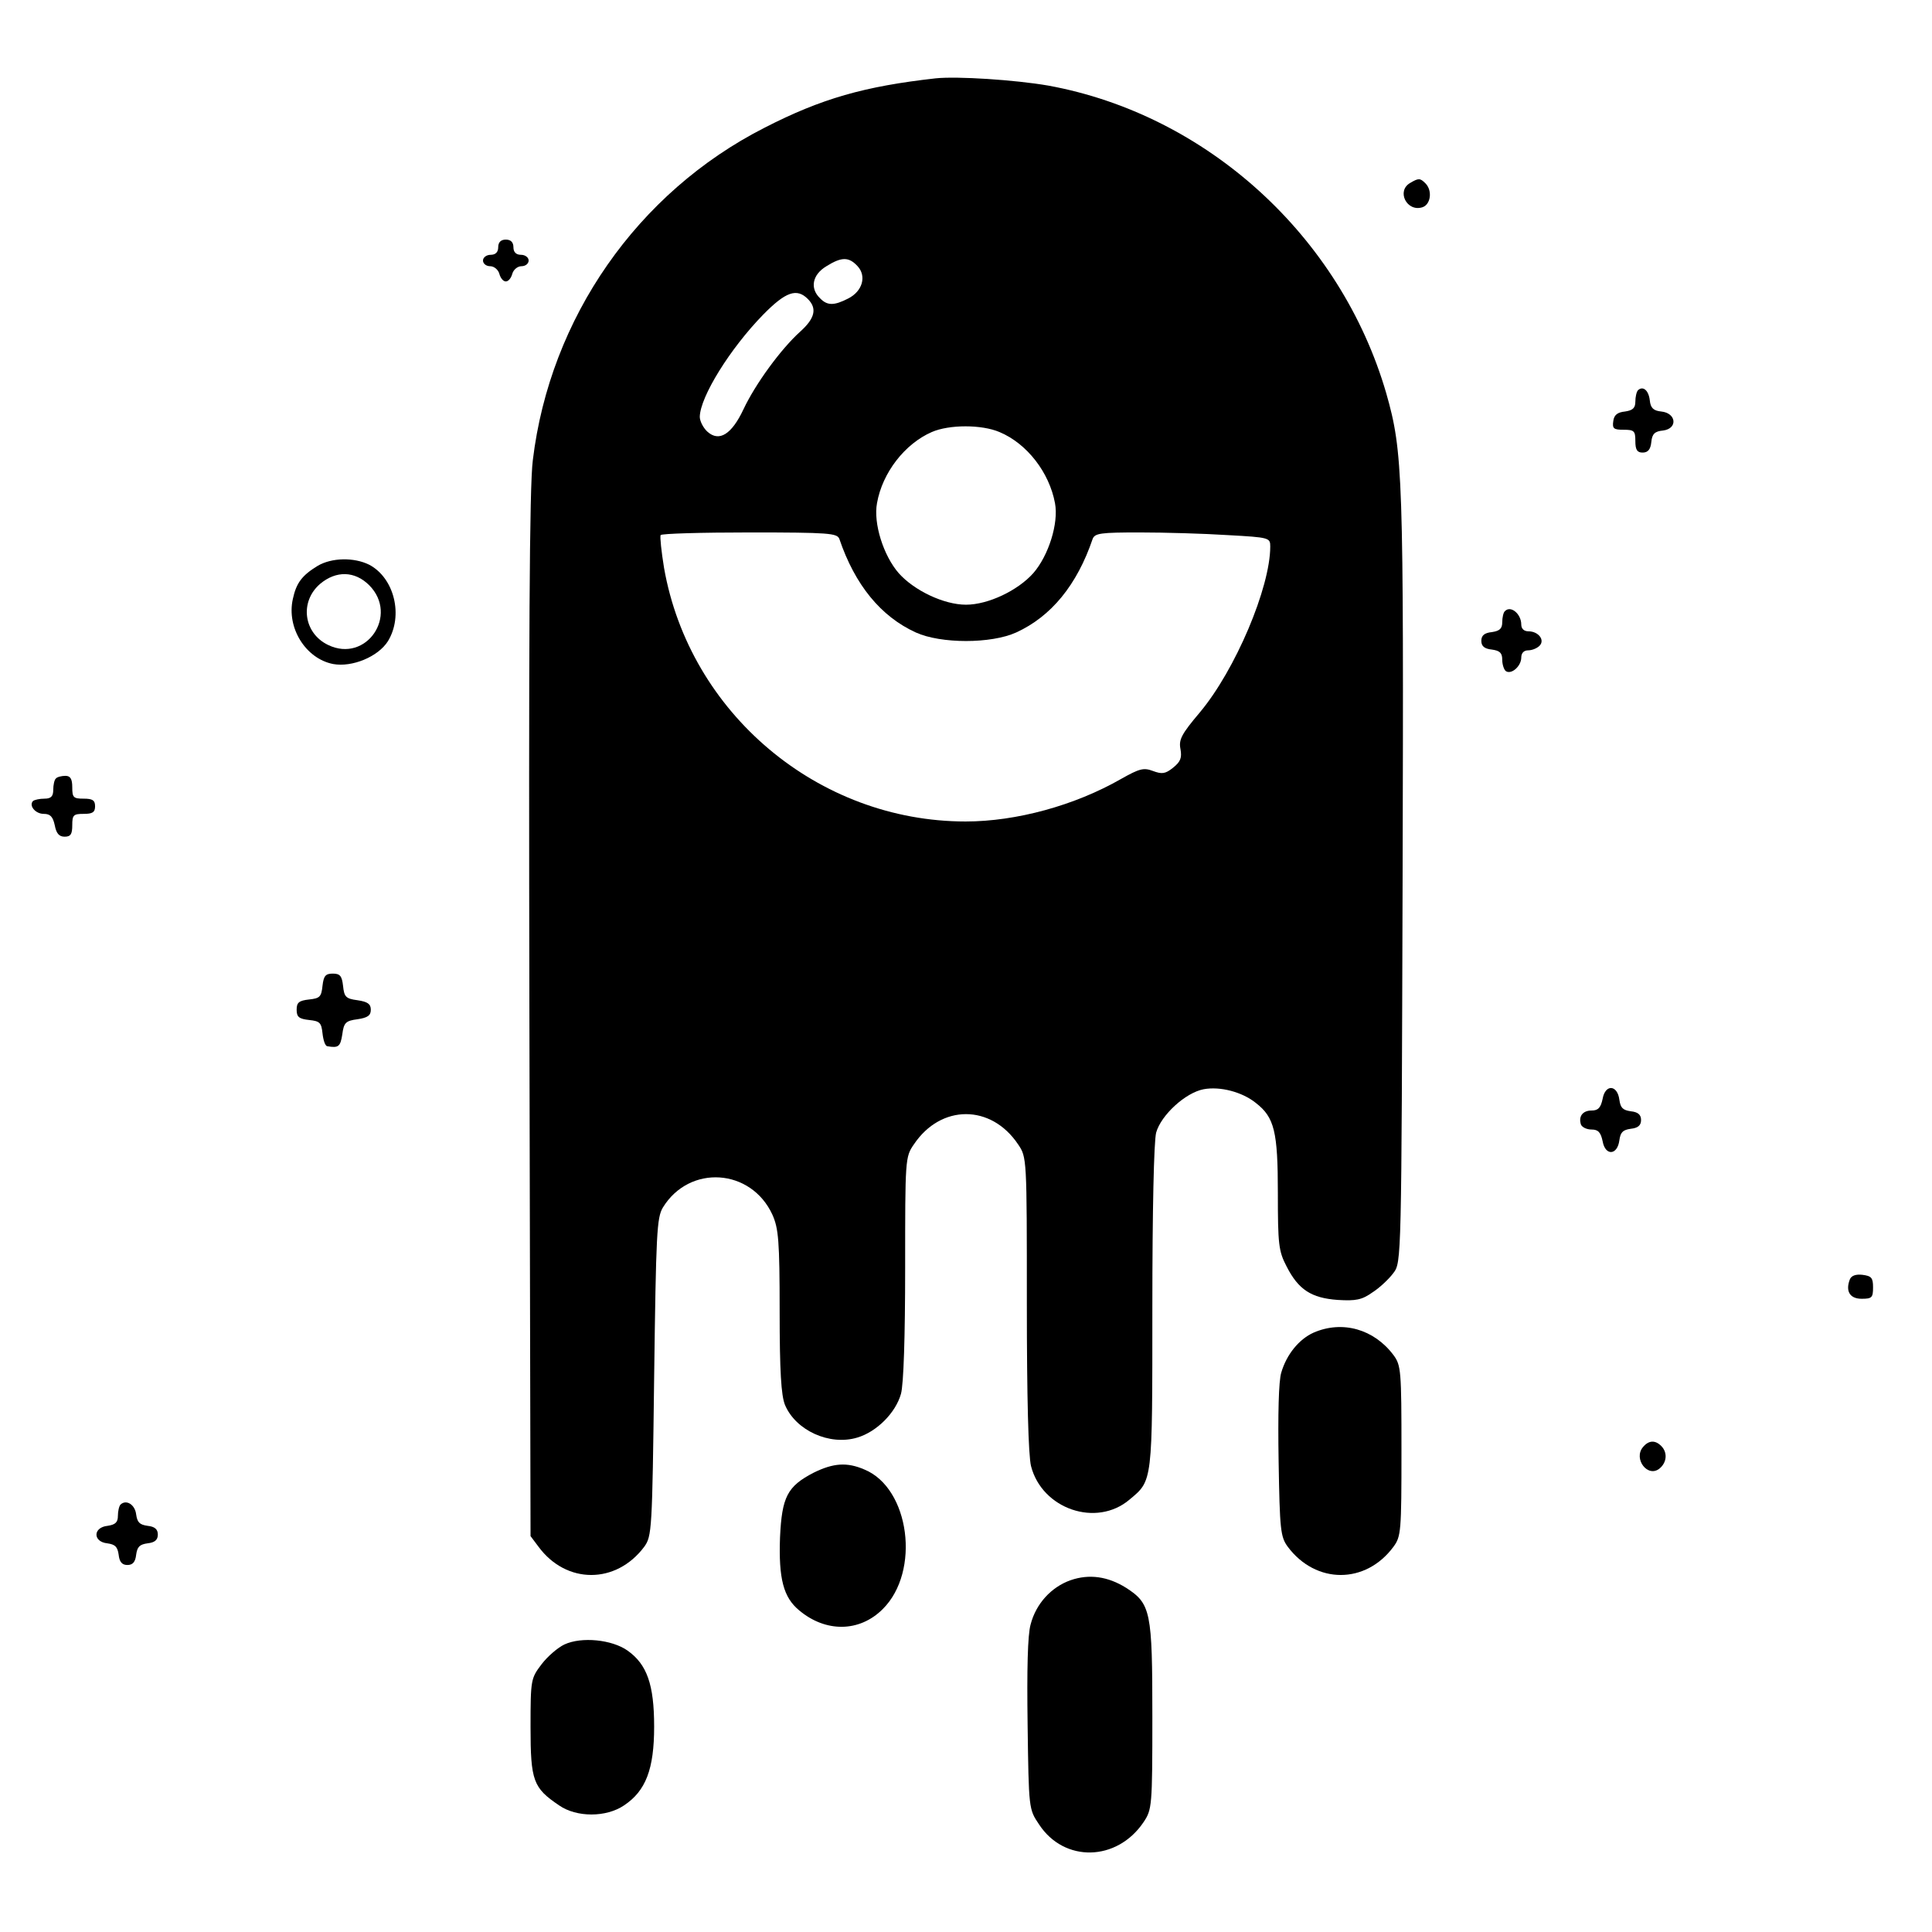
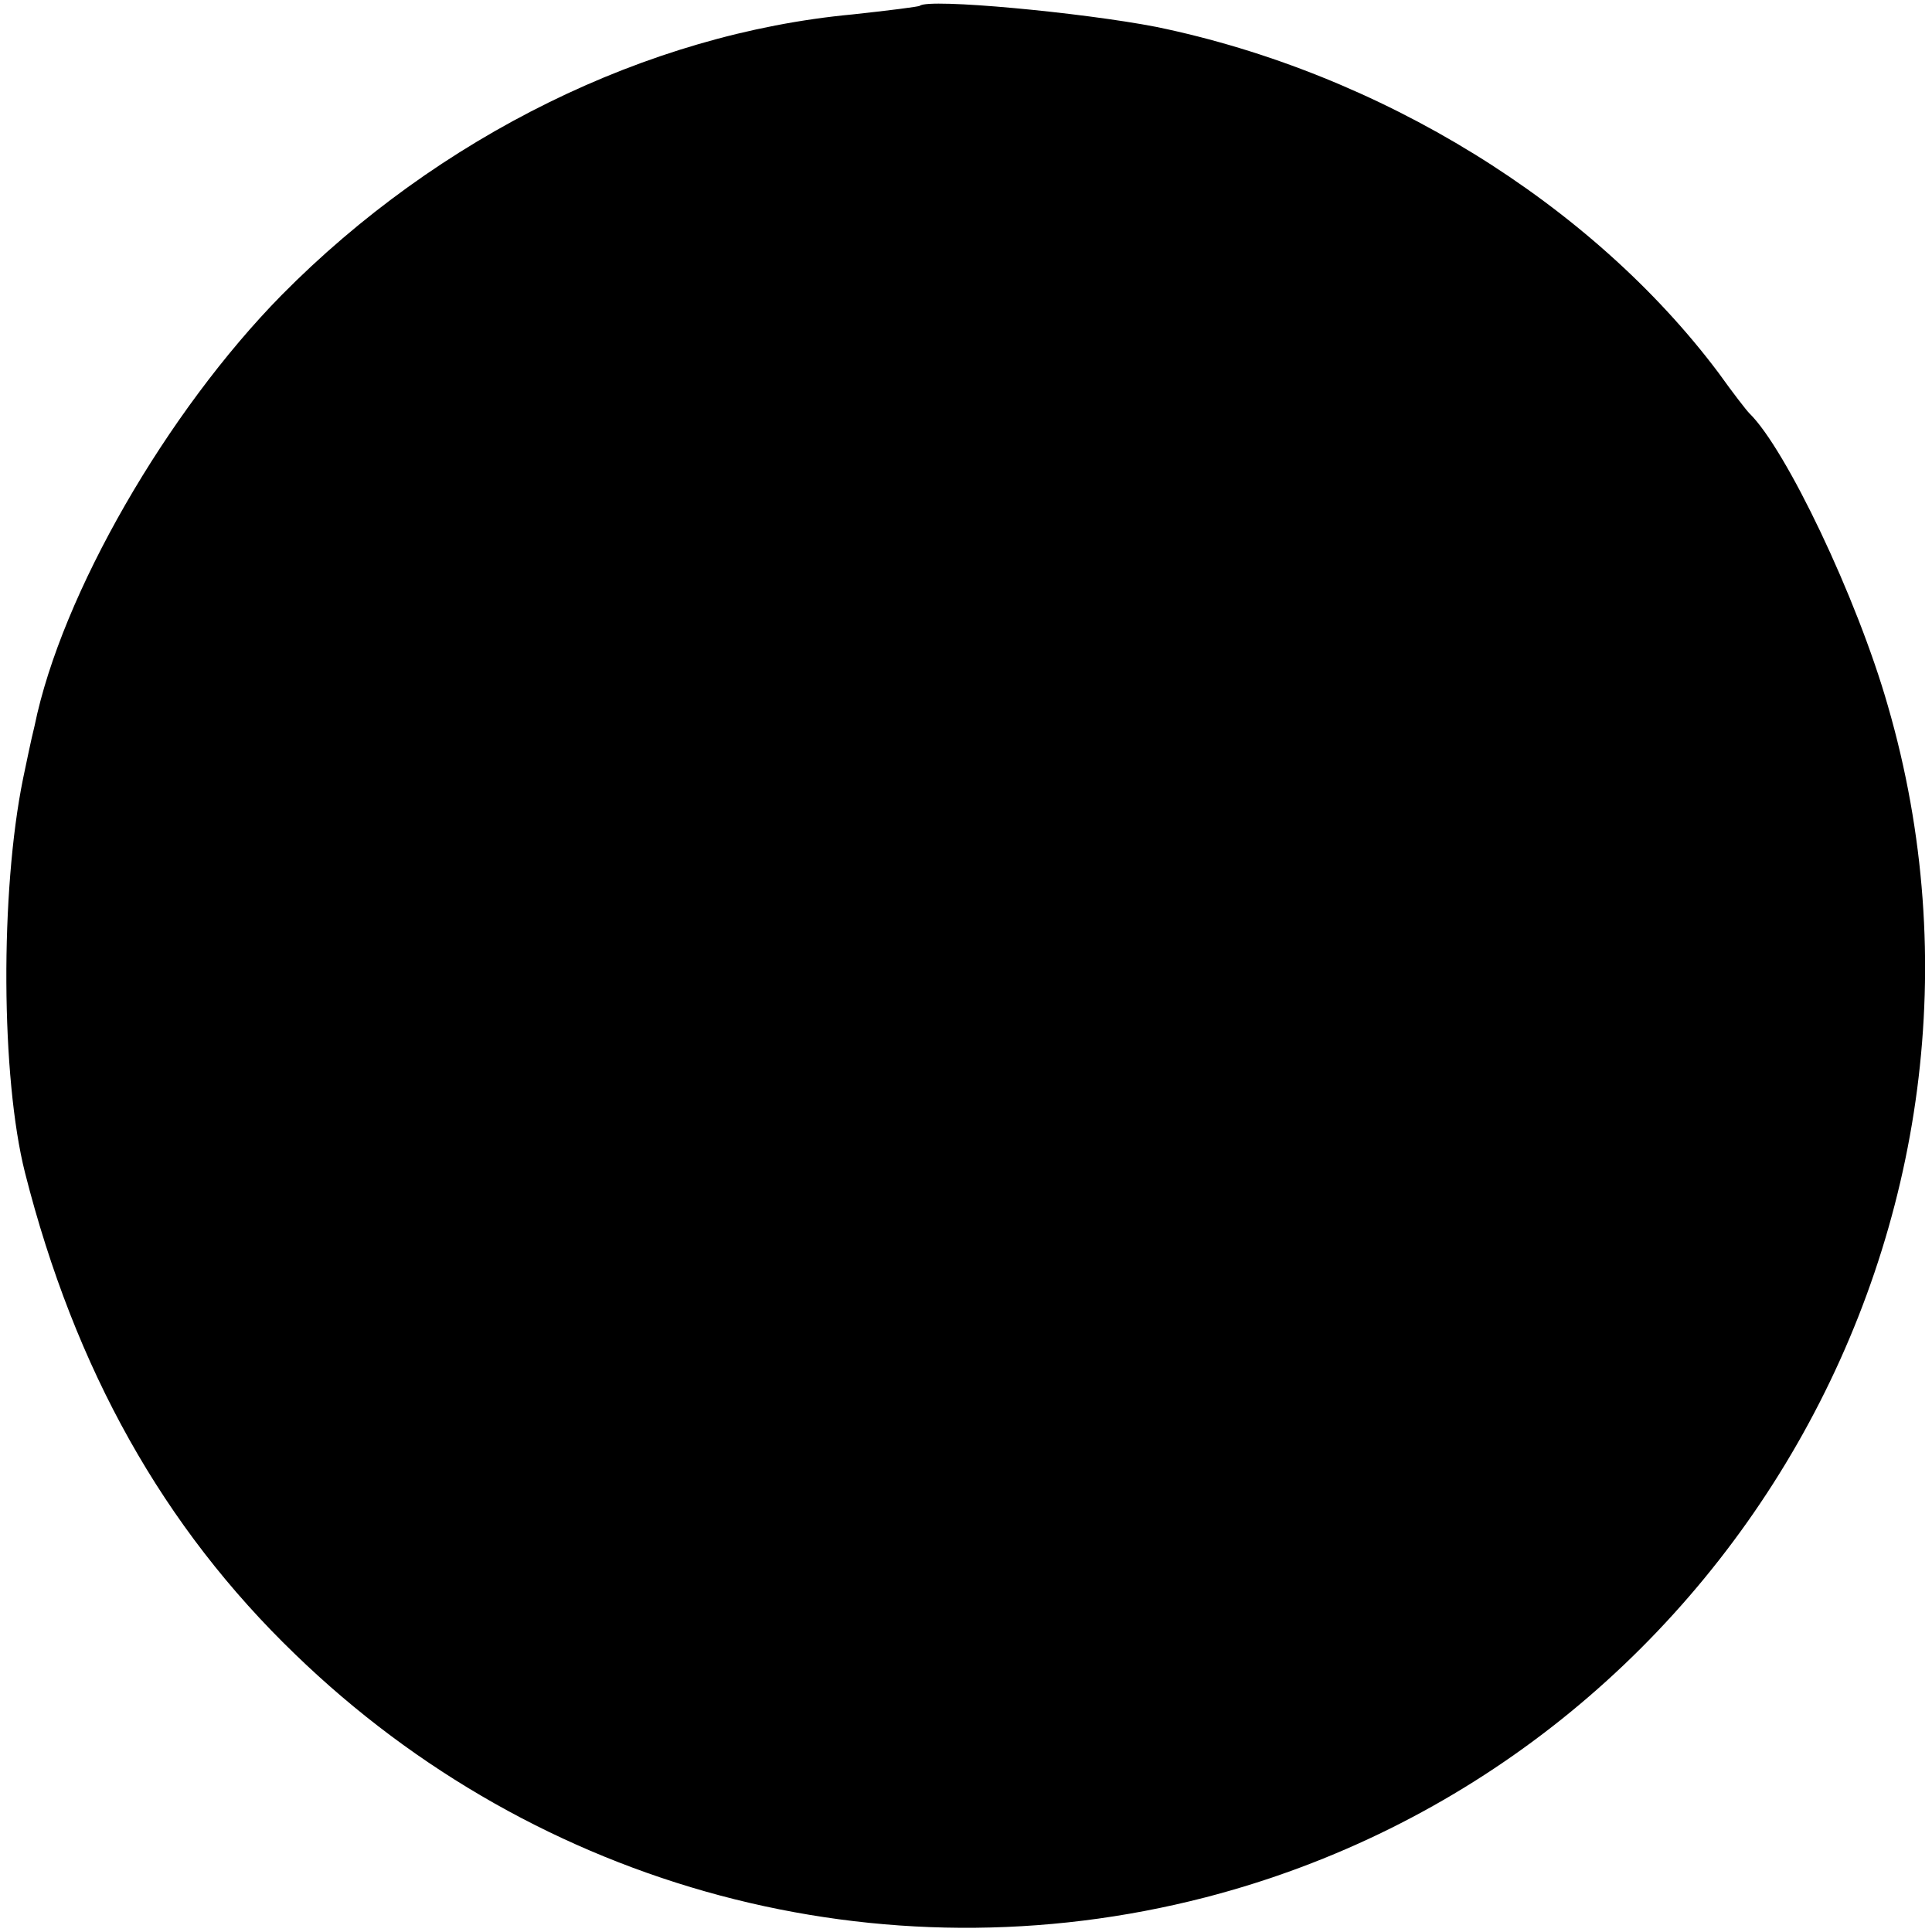
- <svg xmlns="http://www.w3.org/2000/svg" version="1.0" width="508pt" height="508pt" viewBox="0 0 508 508" preserveAspectRatio="xMidYMid meet">
-   <g transform="translate(0,508) scale(0.1,-0.1)" fill="#000000" stroke="none">
-     <path d="M2460 4874 c-187 -21 -300 -53 -450 -130 -334 -170 -564 -500 -609 -874 -9 -69 -11 -474 -9 -1462 l3 -1367 21 -28 c73 -99 204 -99 278 0 20 28 21 42 26 445 5 382 7 420 23 447 70 114 232 103 288 -19 16 -36 19 -68 19 -254 0 -158 4 -221 14 -246 28 -67 117 -108 190 -86 51 15 101 65 115 115 7 25 11 151 11 331 0 286 0 292 23 325 71 106 203 106 274 0 23 -34 23 -35 23 -418 0 -250 4 -400 11 -428 29 -113 172 -162 259 -88 61 51 60 42 60 505 0 255 4 437 10 460 13 46 77 105 125 114 43 8 101 -7 137 -36 49 -38 58 -75 58 -237 0 -135 2 -153 23 -193 31 -61 65 -83 134 -88 48 -3 64 0 92 20 19 12 44 36 55 51 21 28 21 32 24 1035 3 1068 1 1123 -43 1278 -120 413 -472 733 -889 809 -87 15 -239 25 -296 19z m-205 -494 c24 -26 13 -66 -25 -85 -37 -19 -55 -19 -74 1 -27 26 -20 62 17 84 40 25 59 25 82 0z m-131 -86 c25 -25 19 -51 -20 -86 -51 -46 -118 -138 -149 -204 -31 -66 -64 -87 -95 -59 -11 10 -20 28 -20 39 1 53 80 180 167 269 59 60 88 70 117 41z m504 -350 c72 -30 131 -106 146 -187 10 -53 -17 -138 -57 -184 -41 -46 -119 -83 -177 -83 -58 0 -136 37 -177 83 -40 46 -67 131 -57 184 14 80 73 156 144 187 46 20 131 20 178 0z m-421 -281 c41 -121 109 -204 201 -246 66 -30 198 -30 264 0 92 42 160 125 201 246 6 15 21 17 124 17 65 0 169 -3 231 -7 110 -6 112 -7 112 -30 0 -108 -92 -325 -185 -436 -49 -58 -56 -72 -51 -97 4 -23 0 -33 -20 -49 -20 -16 -29 -17 -53 -8 -24 9 -35 6 -83 -21 -122 -70 -276 -112 -409 -112 -388 0 -726 285 -793 667 -7 43 -11 81 -9 86 2 4 108 7 234 7 210 0 230 -2 236 -17z" />
-     <path d="M3708 4599 c-37 -21 -9 -77 32 -64 22 7 27 44 8 63 -14 14 -18 14 -40 1z" />
-     <path d="M1310 4430 c0 -13 -7 -20 -20 -20 -11 0 -20 -7 -20 -15 0 -8 8 -15 19 -15 10 0 21 -9 24 -20 3 -11 10 -20 17 -20 7 0 14 9 17 20 3 11 14 20 24 20 11 0 19 7 19 15 0 8 -9 15 -20 15 -13 0 -20 7 -20 20 0 13 -7 20 -20 20 -13 0 -20 -7 -20 -20z" />
-     <path d="M4307 4054 c-4 -4 -7 -18 -7 -30 0 -17 -7 -23 -27 -26 -20 -2 -29 -9 -31 -25 -3 -20 1 -23 27 -23 28 0 31 -3 31 -30 0 -23 5 -30 19 -30 14 0 21 8 23 28 2 21 9 28 31 30 39 5 35 46 -5 50 -20 2 -28 9 -30 29 -3 27 -18 39 -31 27z" />
-     <path d="M835 3592 c-41 -25 -56 -45 -65 -87 -17 -76 34 -157 106 -171 50 -9 118 19 144 60 41 67 17 166 -49 201 -40 20 -99 19 -136 -3z m136 -51 c78 -79 -8 -205 -108 -157 -65 31 -76 114 -21 161 42 35 91 34 129 -4z" />
-     <path d="M3957 3473 c-4 -3 -7 -17 -7 -29 0 -17 -7 -23 -27 -26 -20 -2 -28 -9 -28 -23 0 -14 8 -21 28 -23 21 -3 27 -9 27 -27 0 -13 5 -27 10 -30 15 -9 40 14 40 36 0 12 7 19 18 19 10 0 23 5 30 12 15 15 -3 38 -29 38 -12 0 -19 7 -19 18 0 28 -28 51 -43 35z" />
-     <path d="M147 3033 c-4 -3 -7 -17 -7 -30 0 -17 -6 -23 -23 -23 -13 0 -26 -3 -30 -6 -12 -12 6 -34 28 -34 17 0 24 -7 29 -30 4 -21 11 -30 26 -30 16 0 20 7 20 30 0 27 3 30 30 30 23 0 30 4 30 20 0 16 -7 20 -30 20 -27 0 -30 3 -30 30 0 22 -5 30 -18 30 -10 0 -22 -3 -25 -7z" />
-     <path d="M848 2488 c-3 -29 -7 -33 -35 -36 -27 -3 -33 -8 -33 -27 0 -19 6 -24 33 -27 28 -3 32 -7 35 -35 2 -18 7 -34 13 -34 29 -5 34 -1 39 31 4 31 9 36 40 40 27 4 35 10 35 25 0 15 -8 21 -35 25 -31 4 -35 9 -38 38 -3 26 -8 32 -27 32 -19 0 -24 -6 -27 -32z" />
-     <path d="M4214 2191 c-5 -24 -12 -31 -29 -31 -24 0 -35 -16 -28 -37 3 -7 15 -13 28 -13 17 0 24 -7 29 -31 7 -39 39 -37 44 3 3 21 9 27 30 30 19 2 27 9 27 23 0 14 -8 21 -27 23 -21 3 -27 9 -30 30 -5 40 -37 42 -44 3z" />
-     <path d="M4864 1716 c-12 -31 0 -51 31 -51 27 0 30 3 30 30 0 25 -4 30 -28 33 -17 2 -29 -2 -33 -12z" />
-     <path d="M3454 1576 c-38 -17 -71 -57 -85 -105 -7 -22 -9 -111 -7 -233 3 -181 5 -199 24 -225 74 -99 205 -99 278 0 20 27 21 41 21 252 0 211 -1 225 -21 252 -51 68 -134 92 -210 59z" />
-     <path d="M4320 1275 c-26 -31 13 -82 44 -56 19 16 21 42 4 59 -16 16 -33 15 -48 -3z" />
-     <path d="M2140 1208 c-70 -36 -84 -64 -89 -170 -4 -109 9 -158 50 -192 70 -59 159 -58 220 3 100 99 71 318 -48 367 -46 20 -82 17 -133 -8z" />
-     <path d="M317 1124 c-4 -4 -7 -18 -7 -30 0 -17 -7 -23 -27 -26 -39 -4 -39 -42 -1 -46 21 -3 27 -9 30 -30 2 -19 9 -27 23 -27 14 0 21 8 23 27 3 21 9 27 30 30 19 2 27 9 27 23 0 14 -8 21 -27 23 -21 3 -27 9 -30 30 -3 26 -26 40 -41 26z" />
-     <path d="M2815 925 c-51 -18 -91 -62 -105 -116 -8 -27 -10 -120 -8 -264 3 -221 3 -222 30 -262 66 -101 205 -98 275 6 22 33 23 41 23 278 0 276 -4 296 -69 338 -48 30 -97 37 -146 20z" />
-     <path d="M1484 756 c-17 -8 -44 -31 -60 -52 -28 -37 -29 -40 -29 -165 0 -142 7 -160 75 -206 46 -32 124 -32 171 0 57 38 79 95 79 207 0 111 -19 164 -70 200 -41 29 -121 37 -166 16z" />
+ <svg xmlns="http://www.w3.org/2000/svg" version="1.0" width="201pt" height="201pt" viewBox="0 0 201 201" preserveAspectRatio="xMidYMid meet">
+   <g transform="translate(0,201) scale(0.1,-0.1)" fill="#000000" stroke="none">
+     <path d="M957 2004 c-1 -1 -33 -5 -70 -9 -214 -20 -431 -127 -594 -292 -119 -121 -229 -311 -257 -448 -4 -16 -9 -41 -12 -55 -24 -118 -23 -311 2 -410 52 -205 144 -369 281 -501 253 -245 610 -340 947 -253 541 140 865 706 710 1240 -32 112 -106 267 -144 304 -3 3 -17 21 -32 42 -132 176 -352 312 -585 360 -77 15 -237 30 -246 22z" />
  </g>
</svg>
